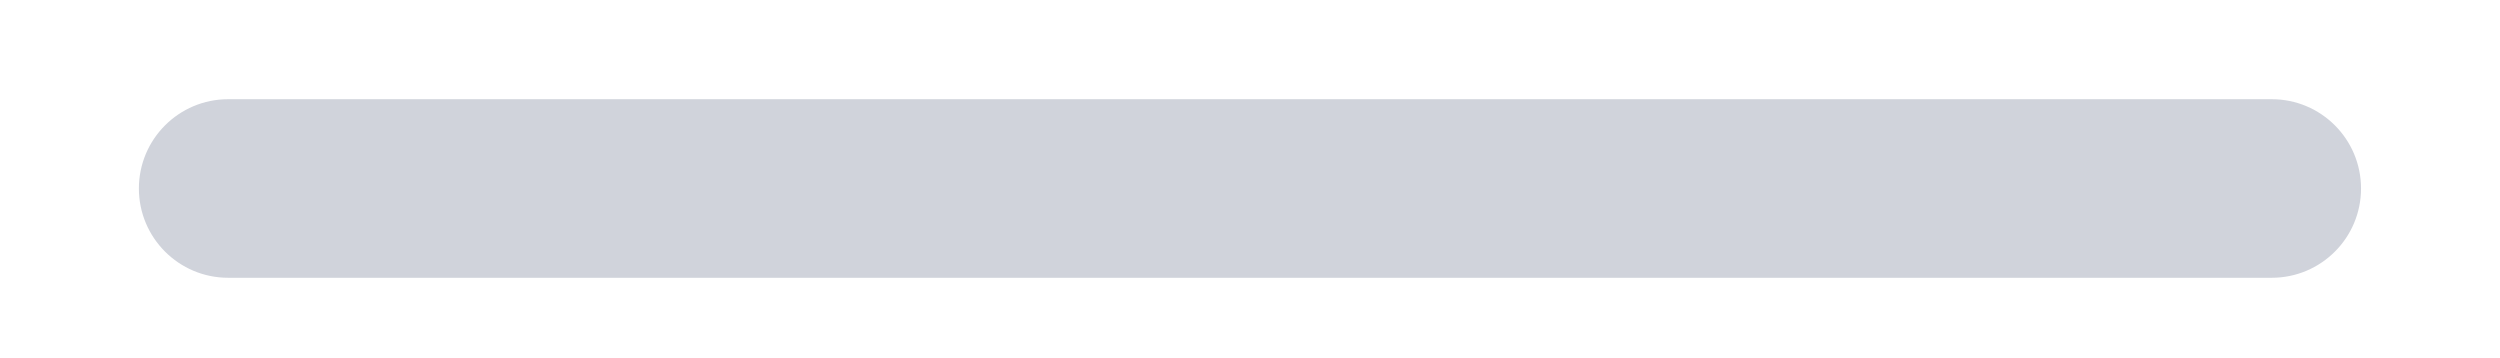
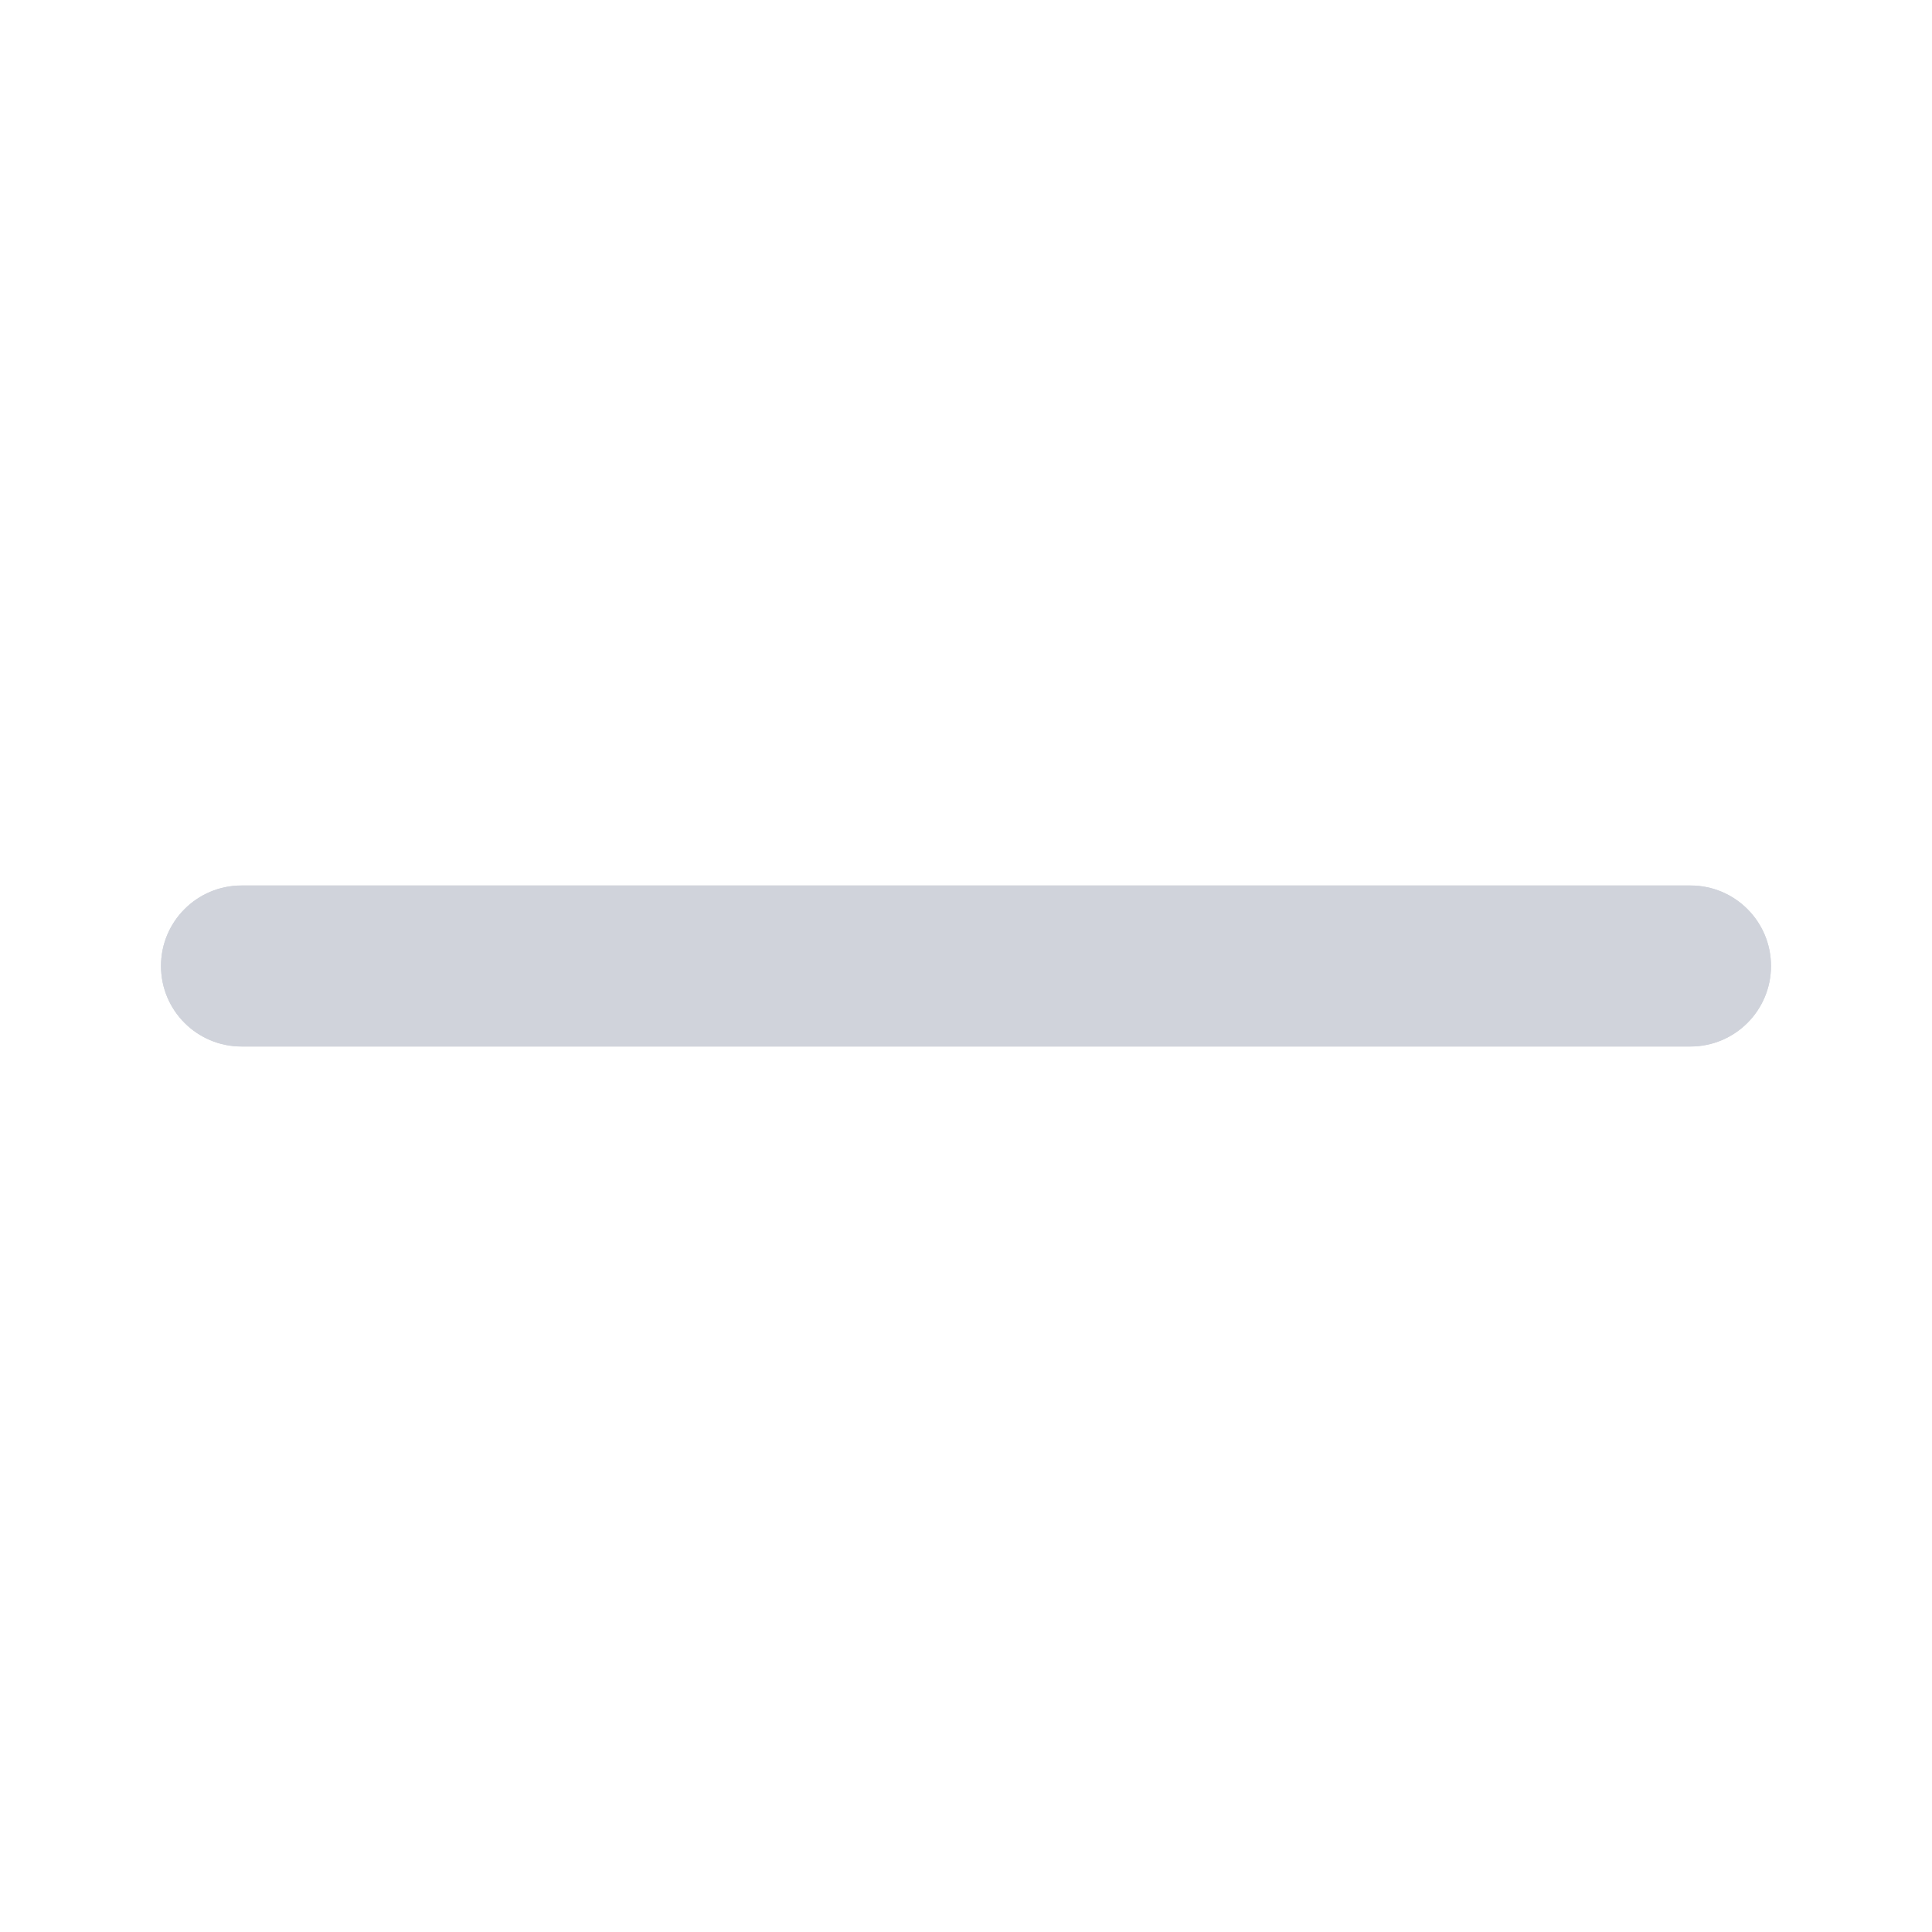
- <svg xmlns="http://www.w3.org/2000/svg" width="14px" height="2px" viewBox="0 0 14 2" version="1.1">
-   <g id="----2.2数字输入框-✅" stroke="none" stroke-width="1" fill="none" fill-rule="evenodd">
-     <g id="数字输入框" transform="translate(-638, -482)" fill="#D0D3DB" fill-rule="nonzero">
-       <g id="步进器-/-基础样式-/-初始状态" transform="translate(631, 469)">
-         <g id="减-3" transform="translate(7.777778, 13.55556)">
-           <rect id="减" x="0" y="0" width="12.444" height="1" rx="0.5" />
+ <svg xmlns="http://www.w3.org/2000/svg" width="24px" height="24px" viewBox="0 0 24 24" version="1.1">
+   <g id="---1.4图标(后期统一制作)" stroke="none" stroke-width="1" fill="none" fill-rule="evenodd">
+     <g id="元年-图标" transform="translate(-265, -369)">
+       <g id="add" transform="translate(265, 369)">
+         <rect id="矩形" fill-rule="nonzero" x="0" y="0" width="24" height="24" />
+         <g id="编组" transform="translate(2, 11)" fill="#D0D3DB">
+           <rect id="矩形" x="0" y="0" width="20" height="2" rx="1" />
+         </g>
+         <g id="编组" transform="translate(2, 11)" fill="#D0D3DB">
+           <rect id="矩形" x="0" y="0" width="20" height="2" rx="1" />
        </g>
      </g>
    </g>
  </g>
</svg>
